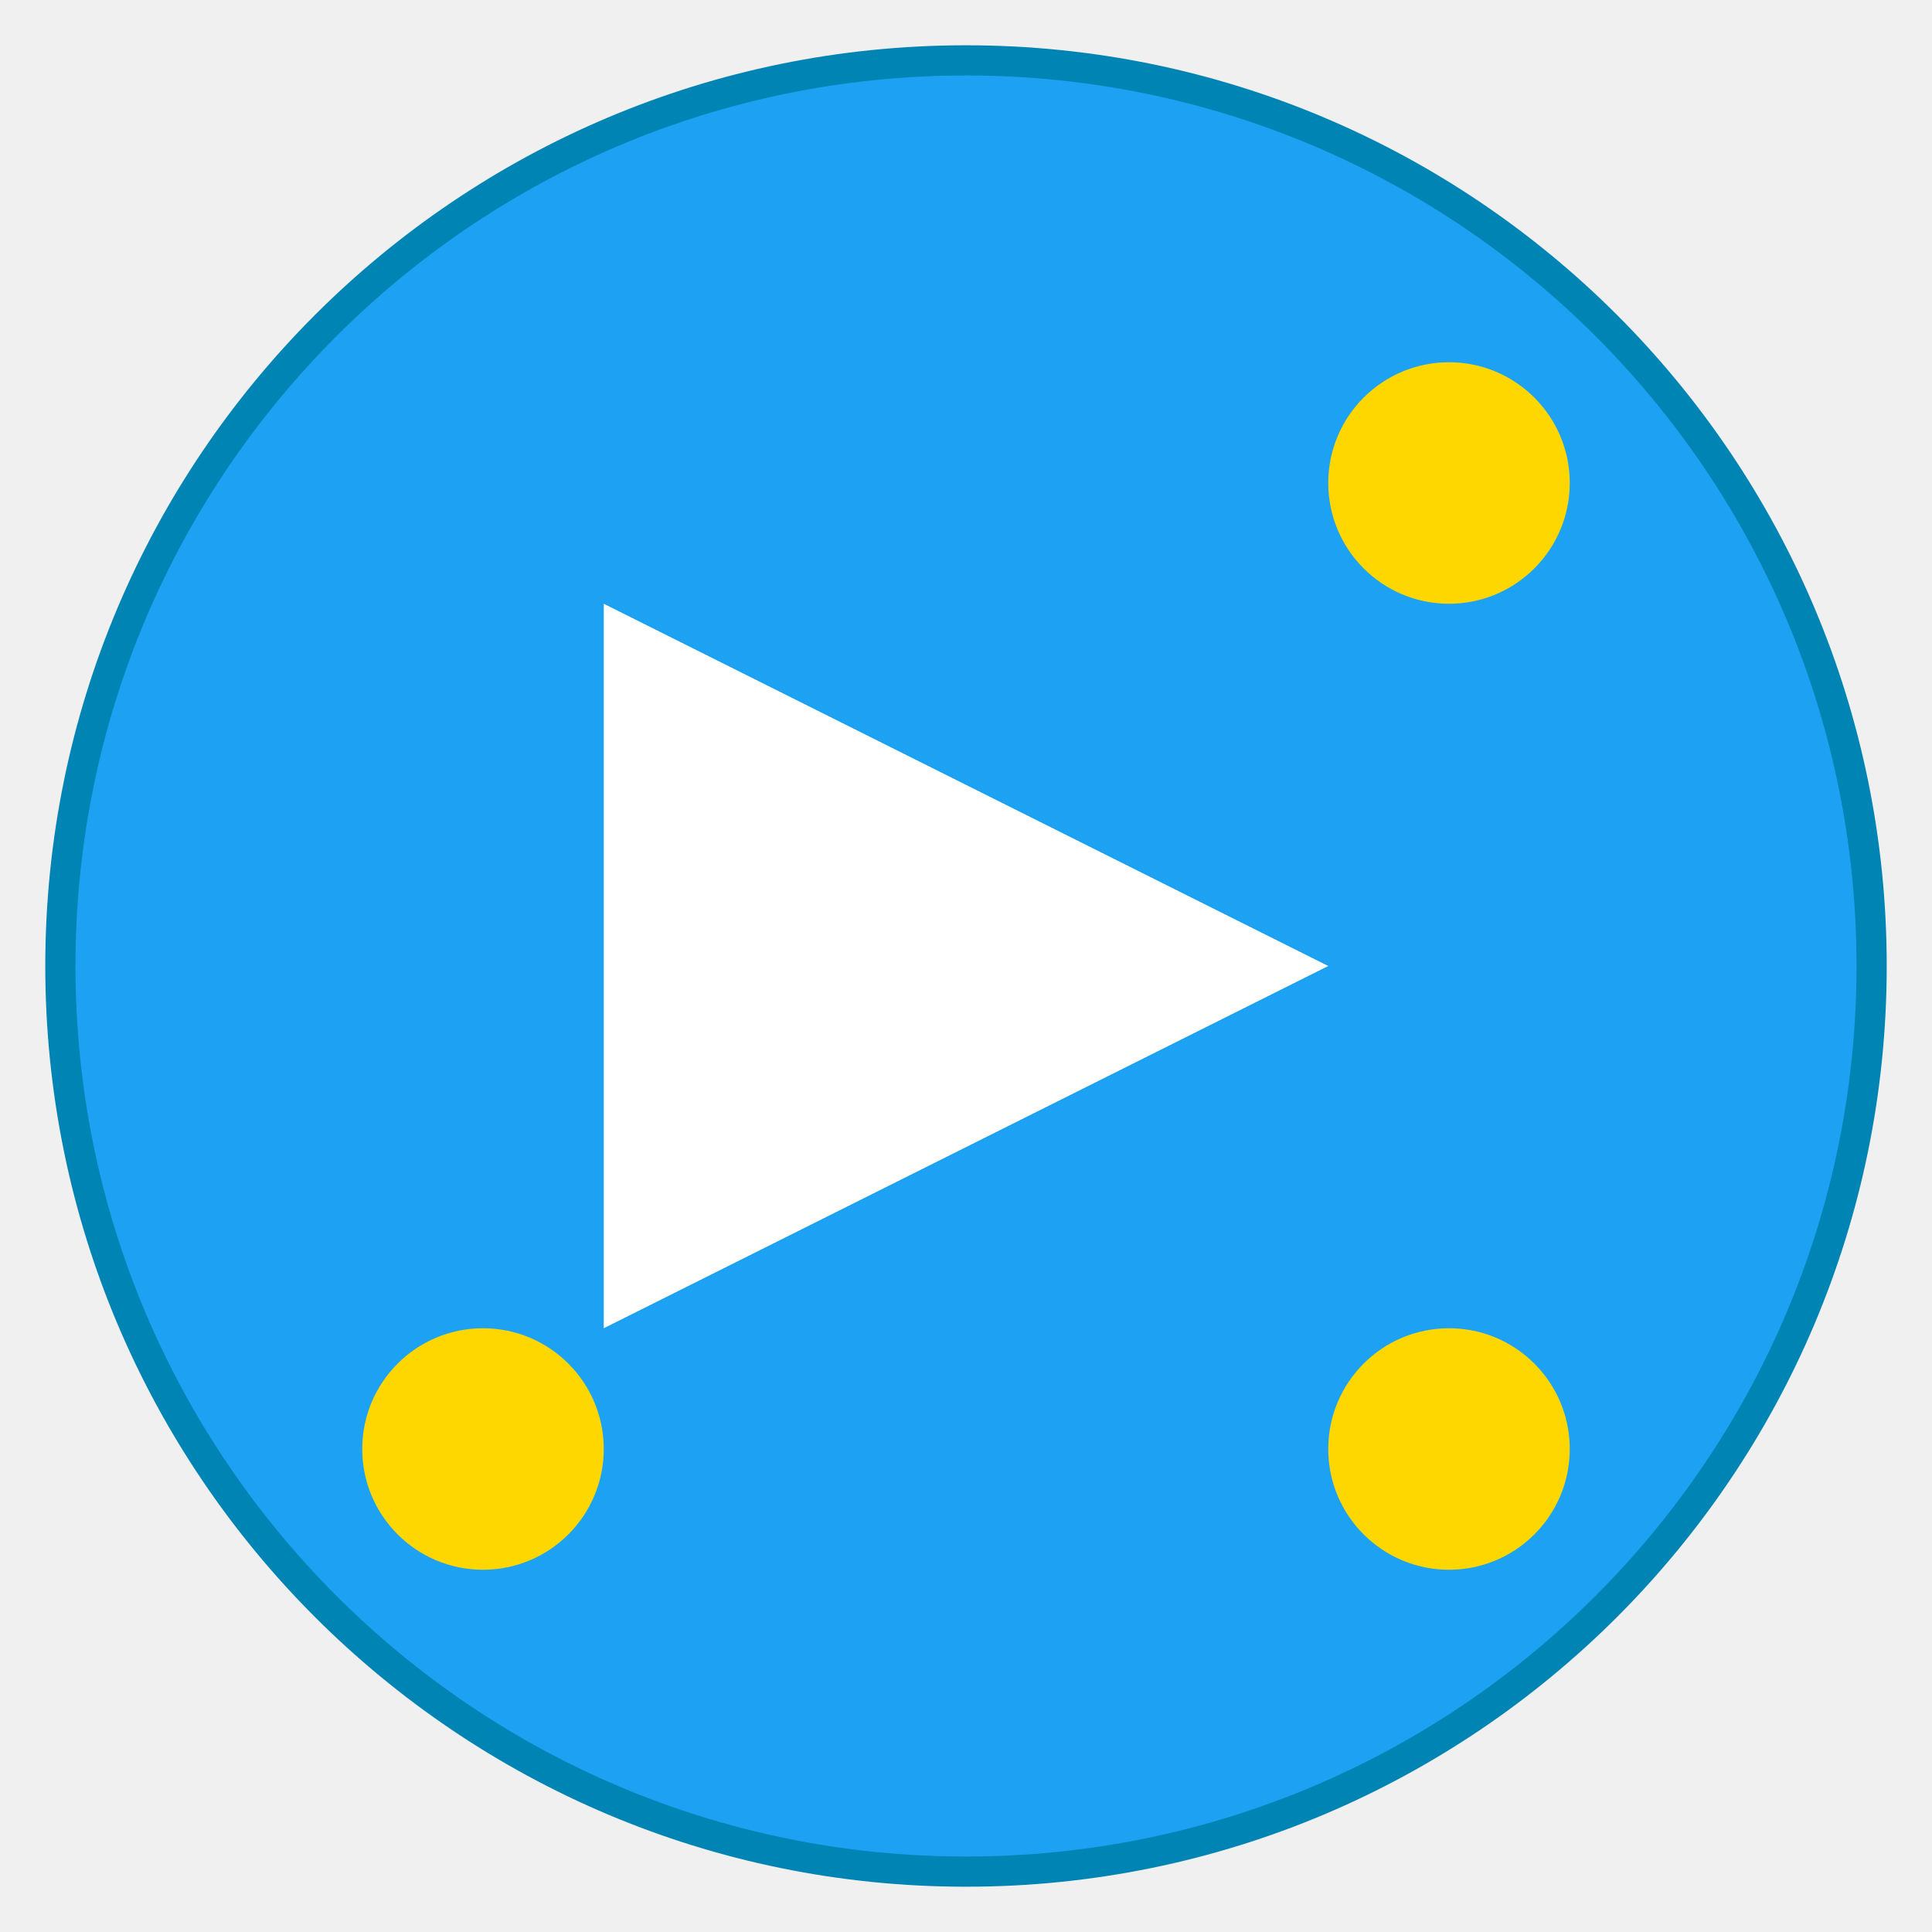
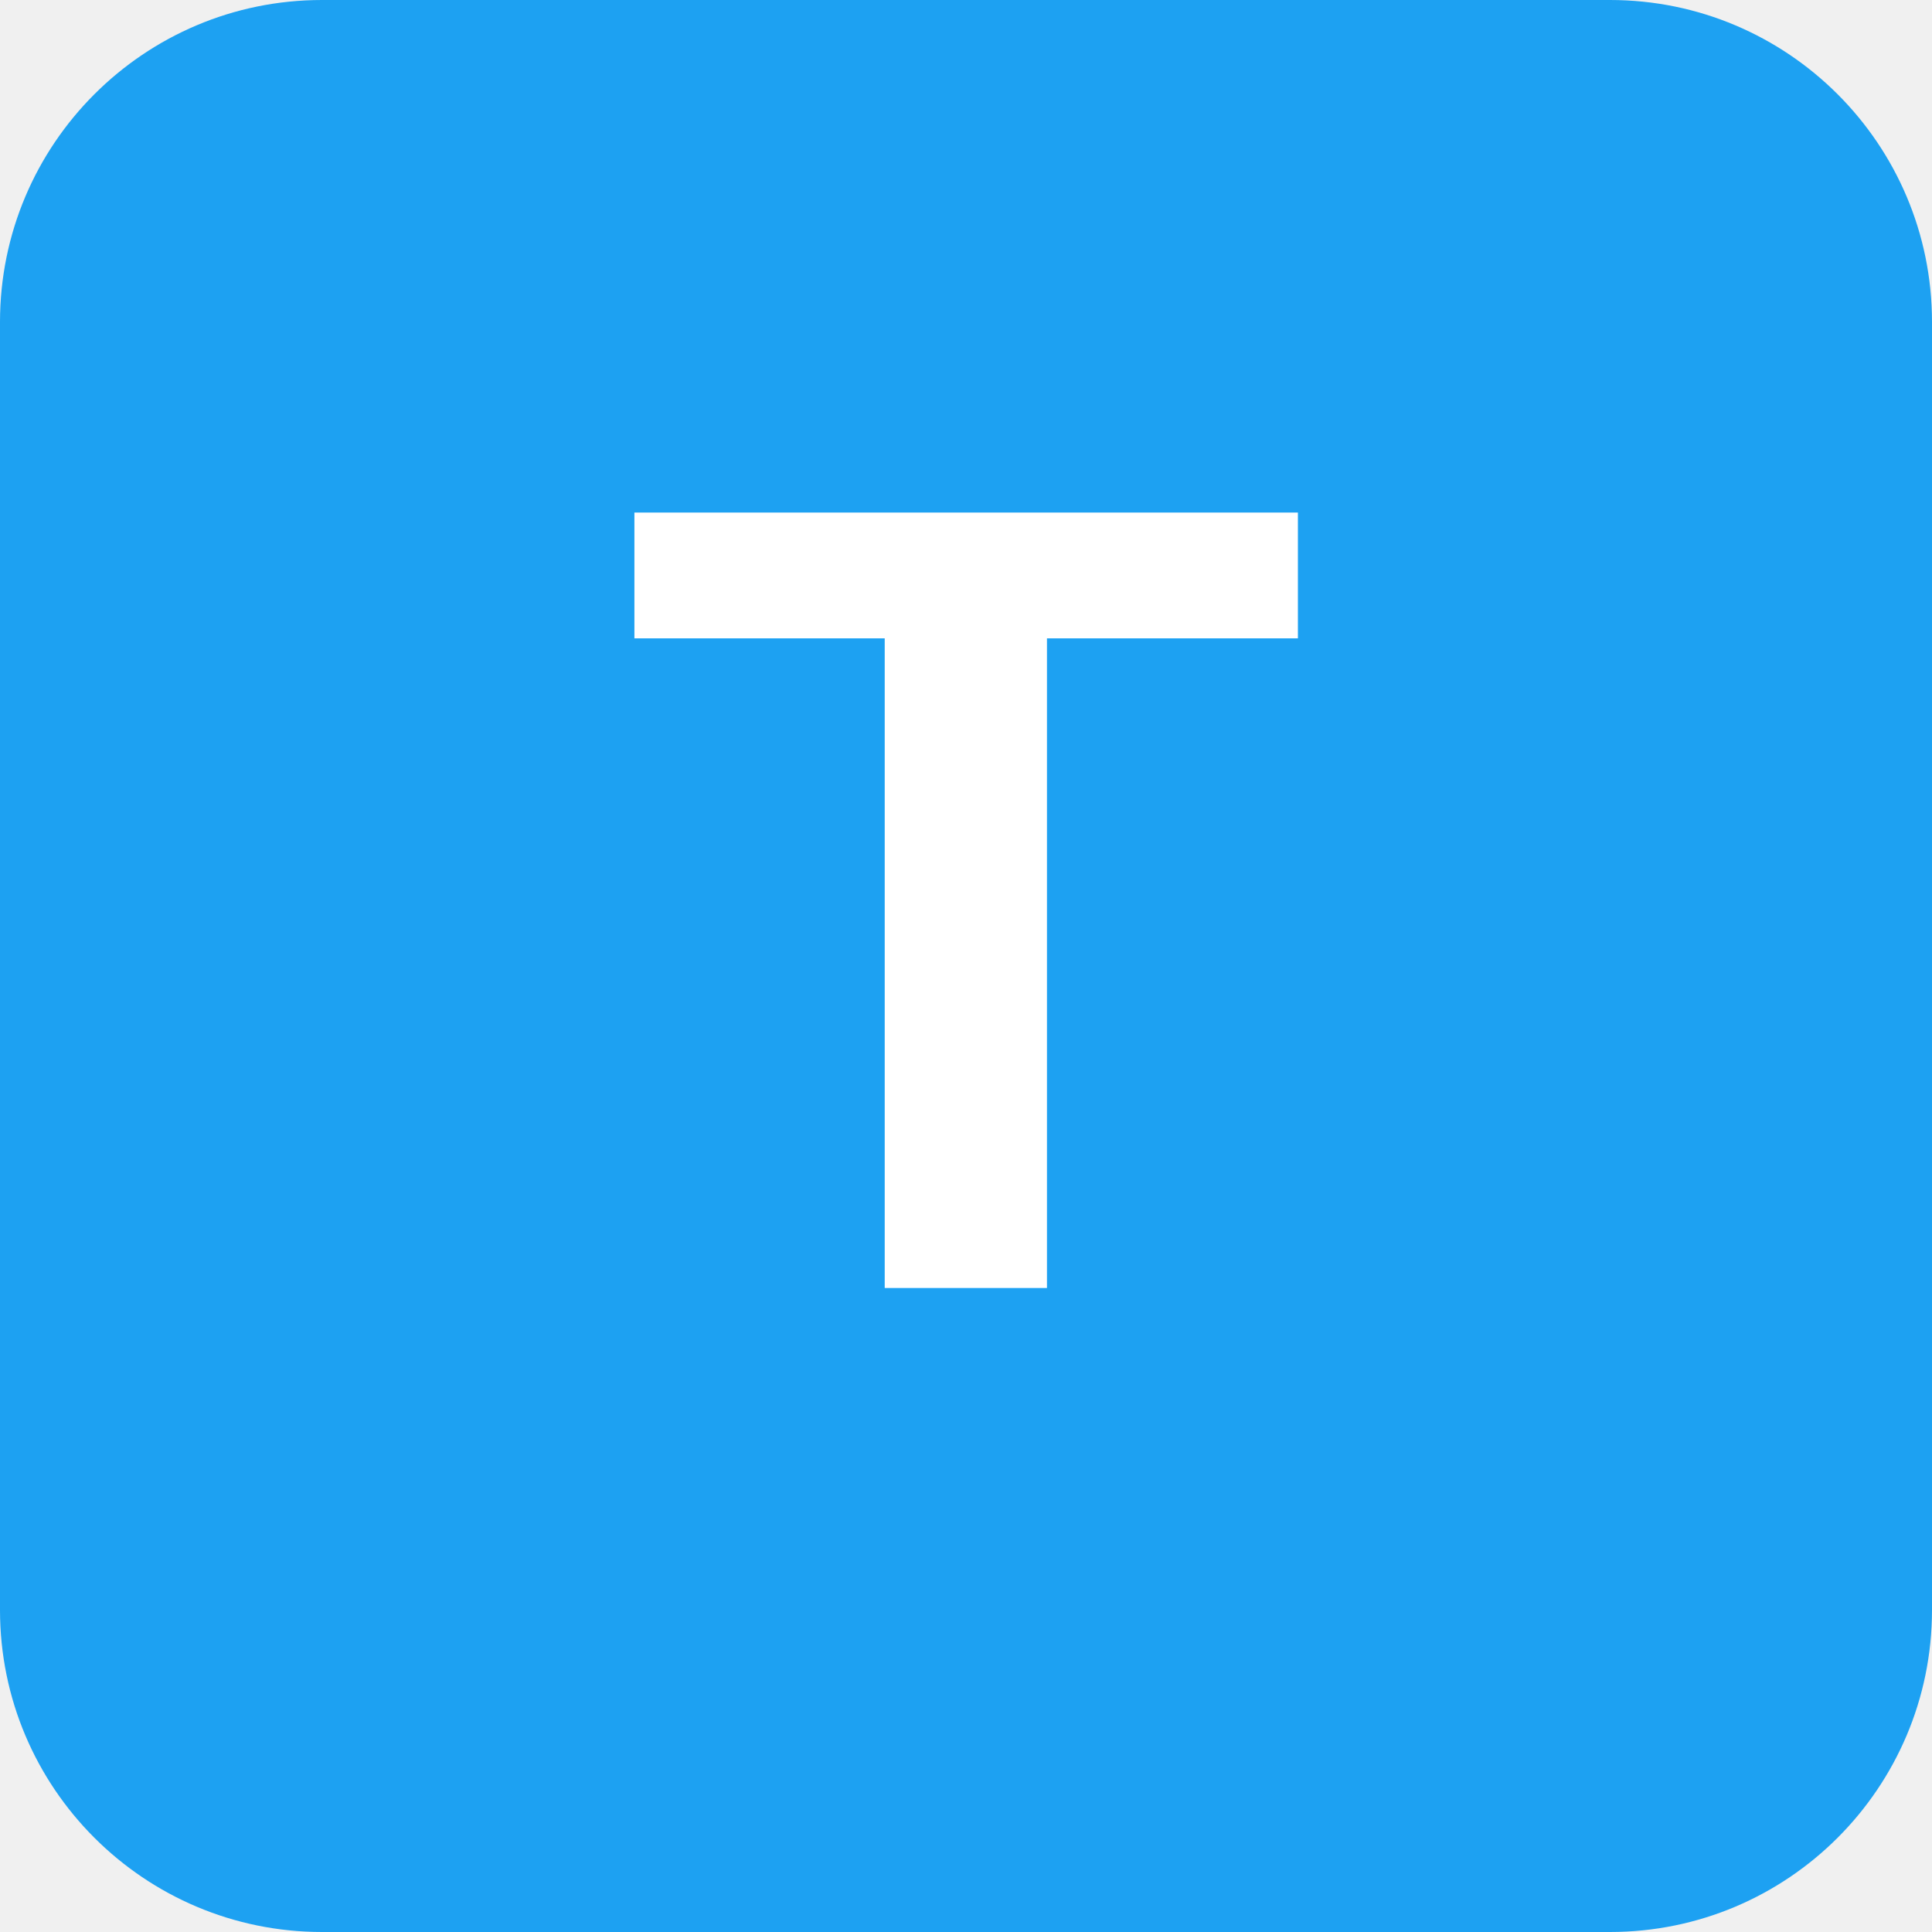
- <svg xmlns="http://www.w3.org/2000/svg" viewBox="0 0 128 128">
-   <circle cx="64" cy="64" r="60" fill="#1da1f2" stroke="#0084b4" stroke-width="2" />
-   <path d="M40 40 L88 64 L40 88 Z" fill="white" />
-   <circle cx="96" cy="32" r="8" fill="#ffd700" />
-   <circle cx="96" cy="96" r="8" fill="#ffd700" />
-   <circle cx="32" cy="96" r="8" fill="#ffd700" />
+ <svg xmlns="http://www.w3.org/2000/svg" viewBox="0 0 48 48" width="48" height="48">
+   <rect width="48" height="48" fill="#1da1f2" rx="8" />
+   <text x="24" y="32" text-anchor="middle" fill="white" font-family="Arial, sans-serif" font-size="28" font-weight="bold">T</text>
</svg>
